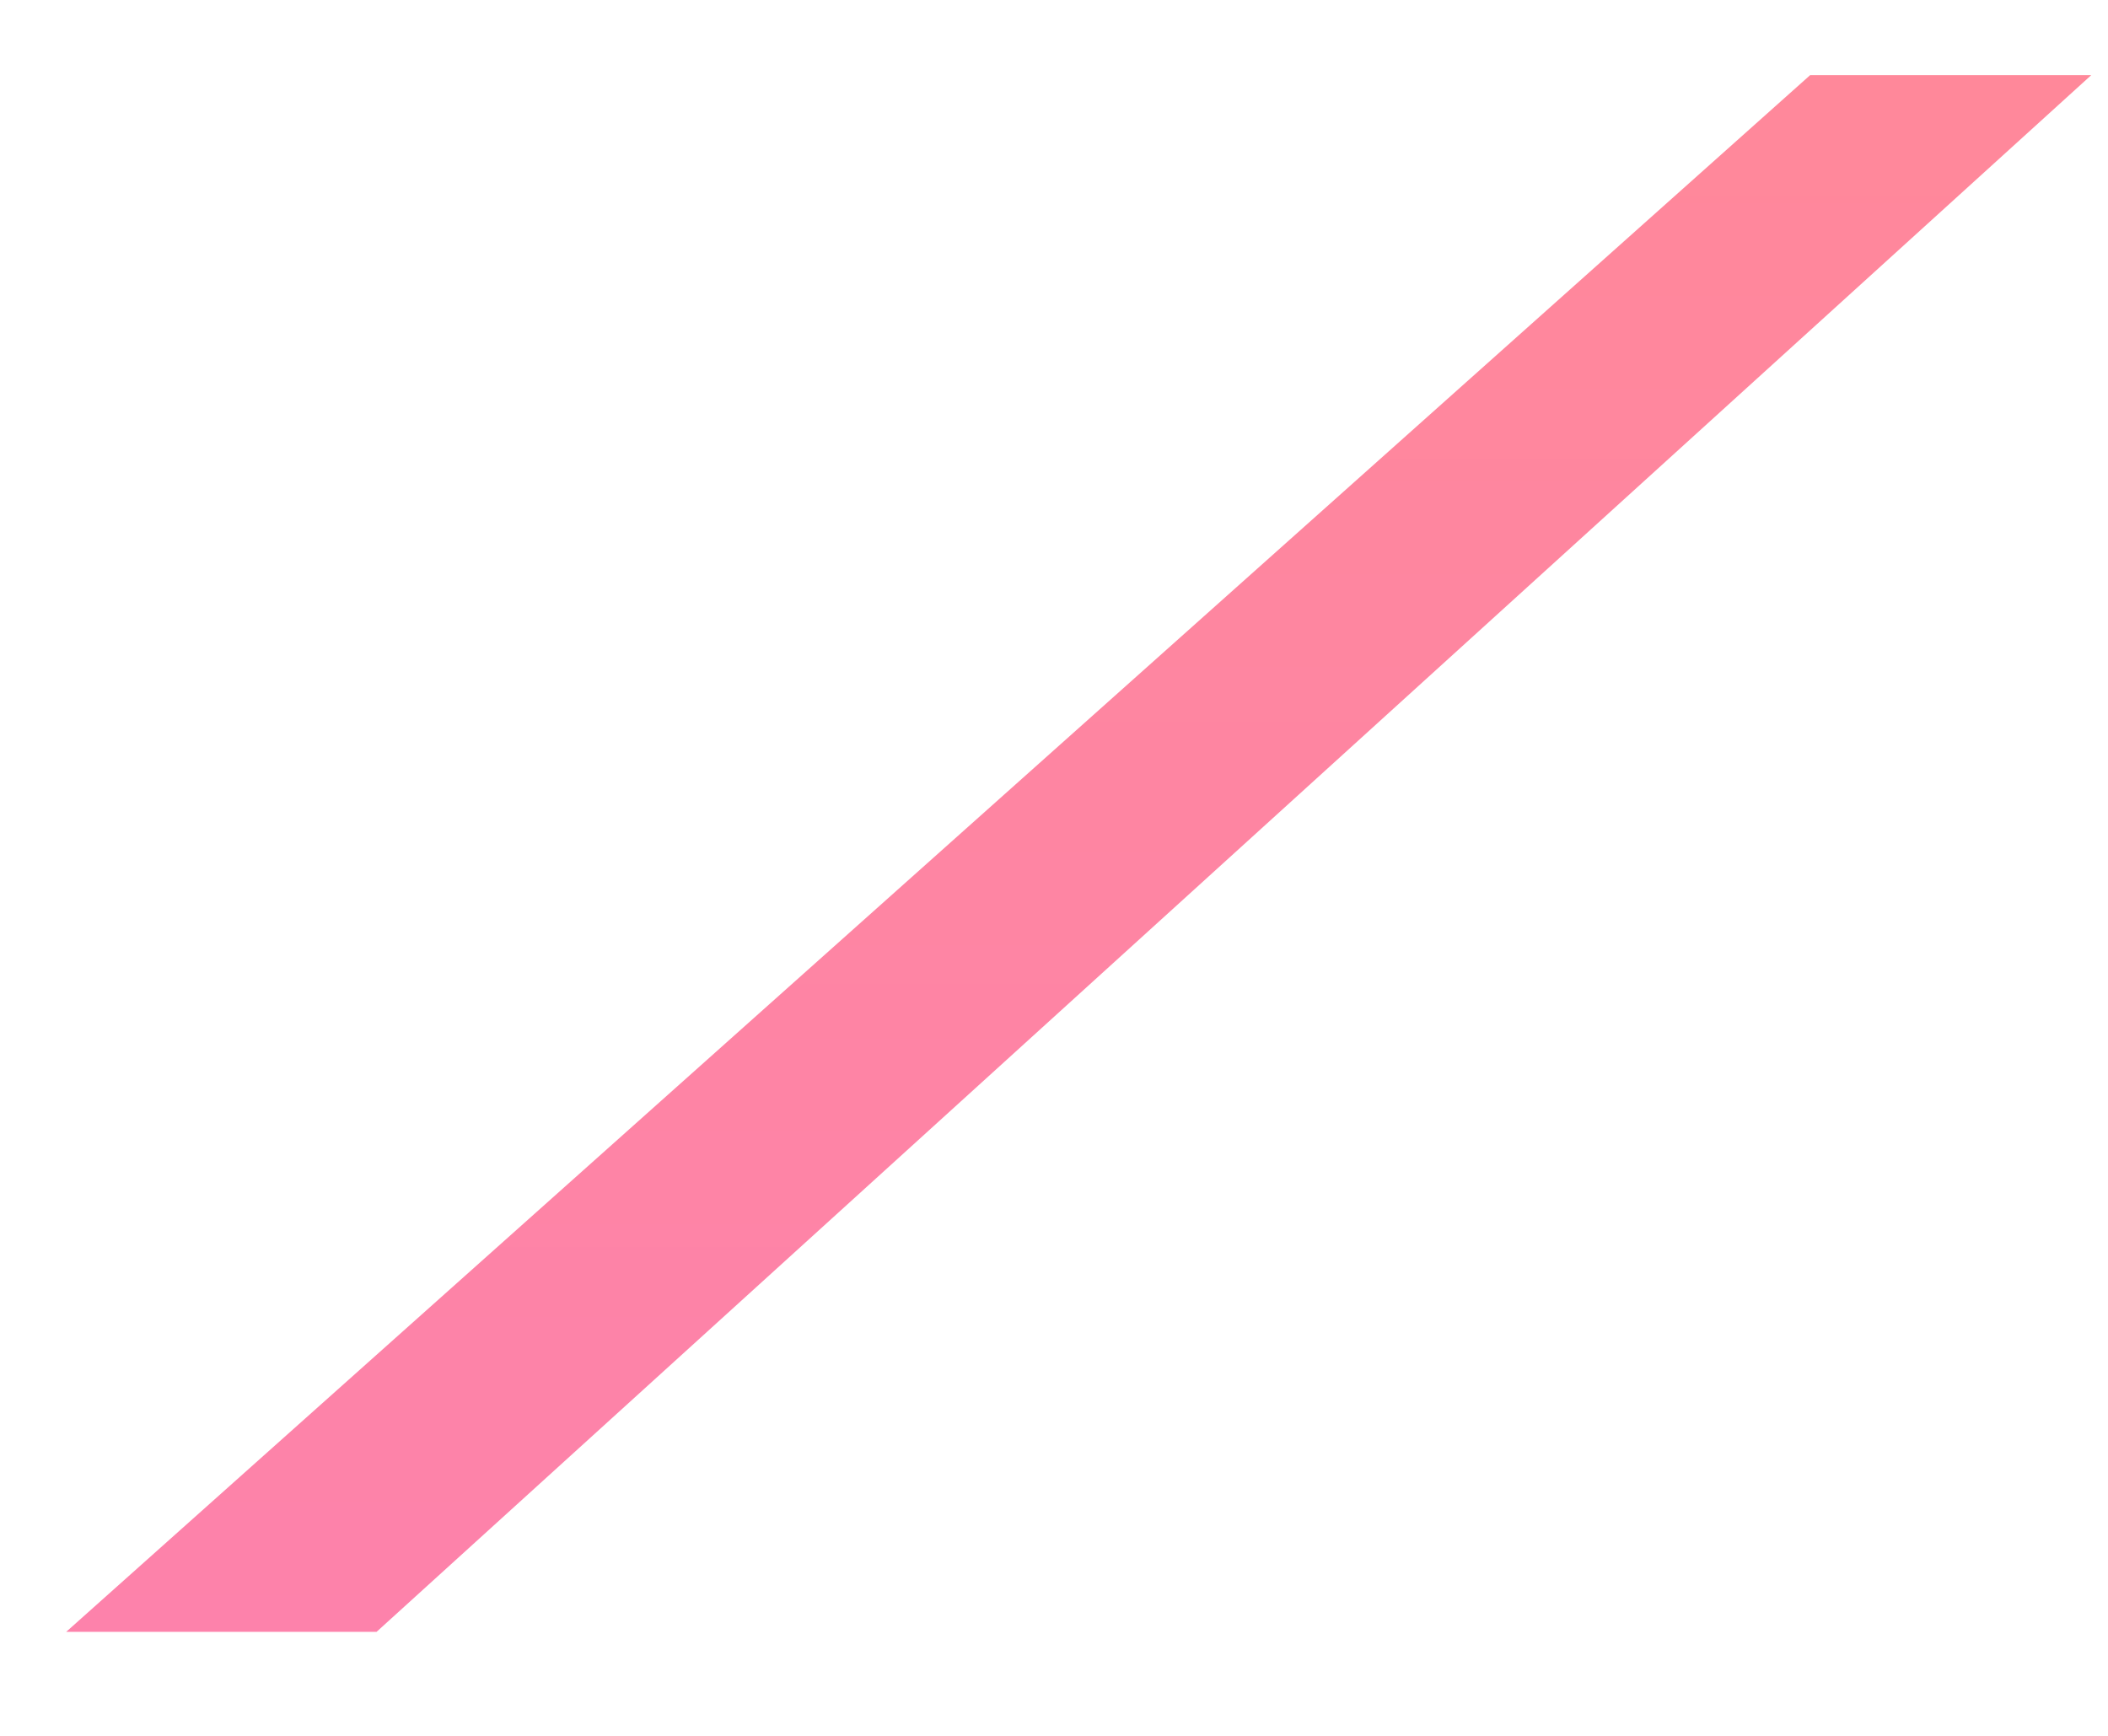
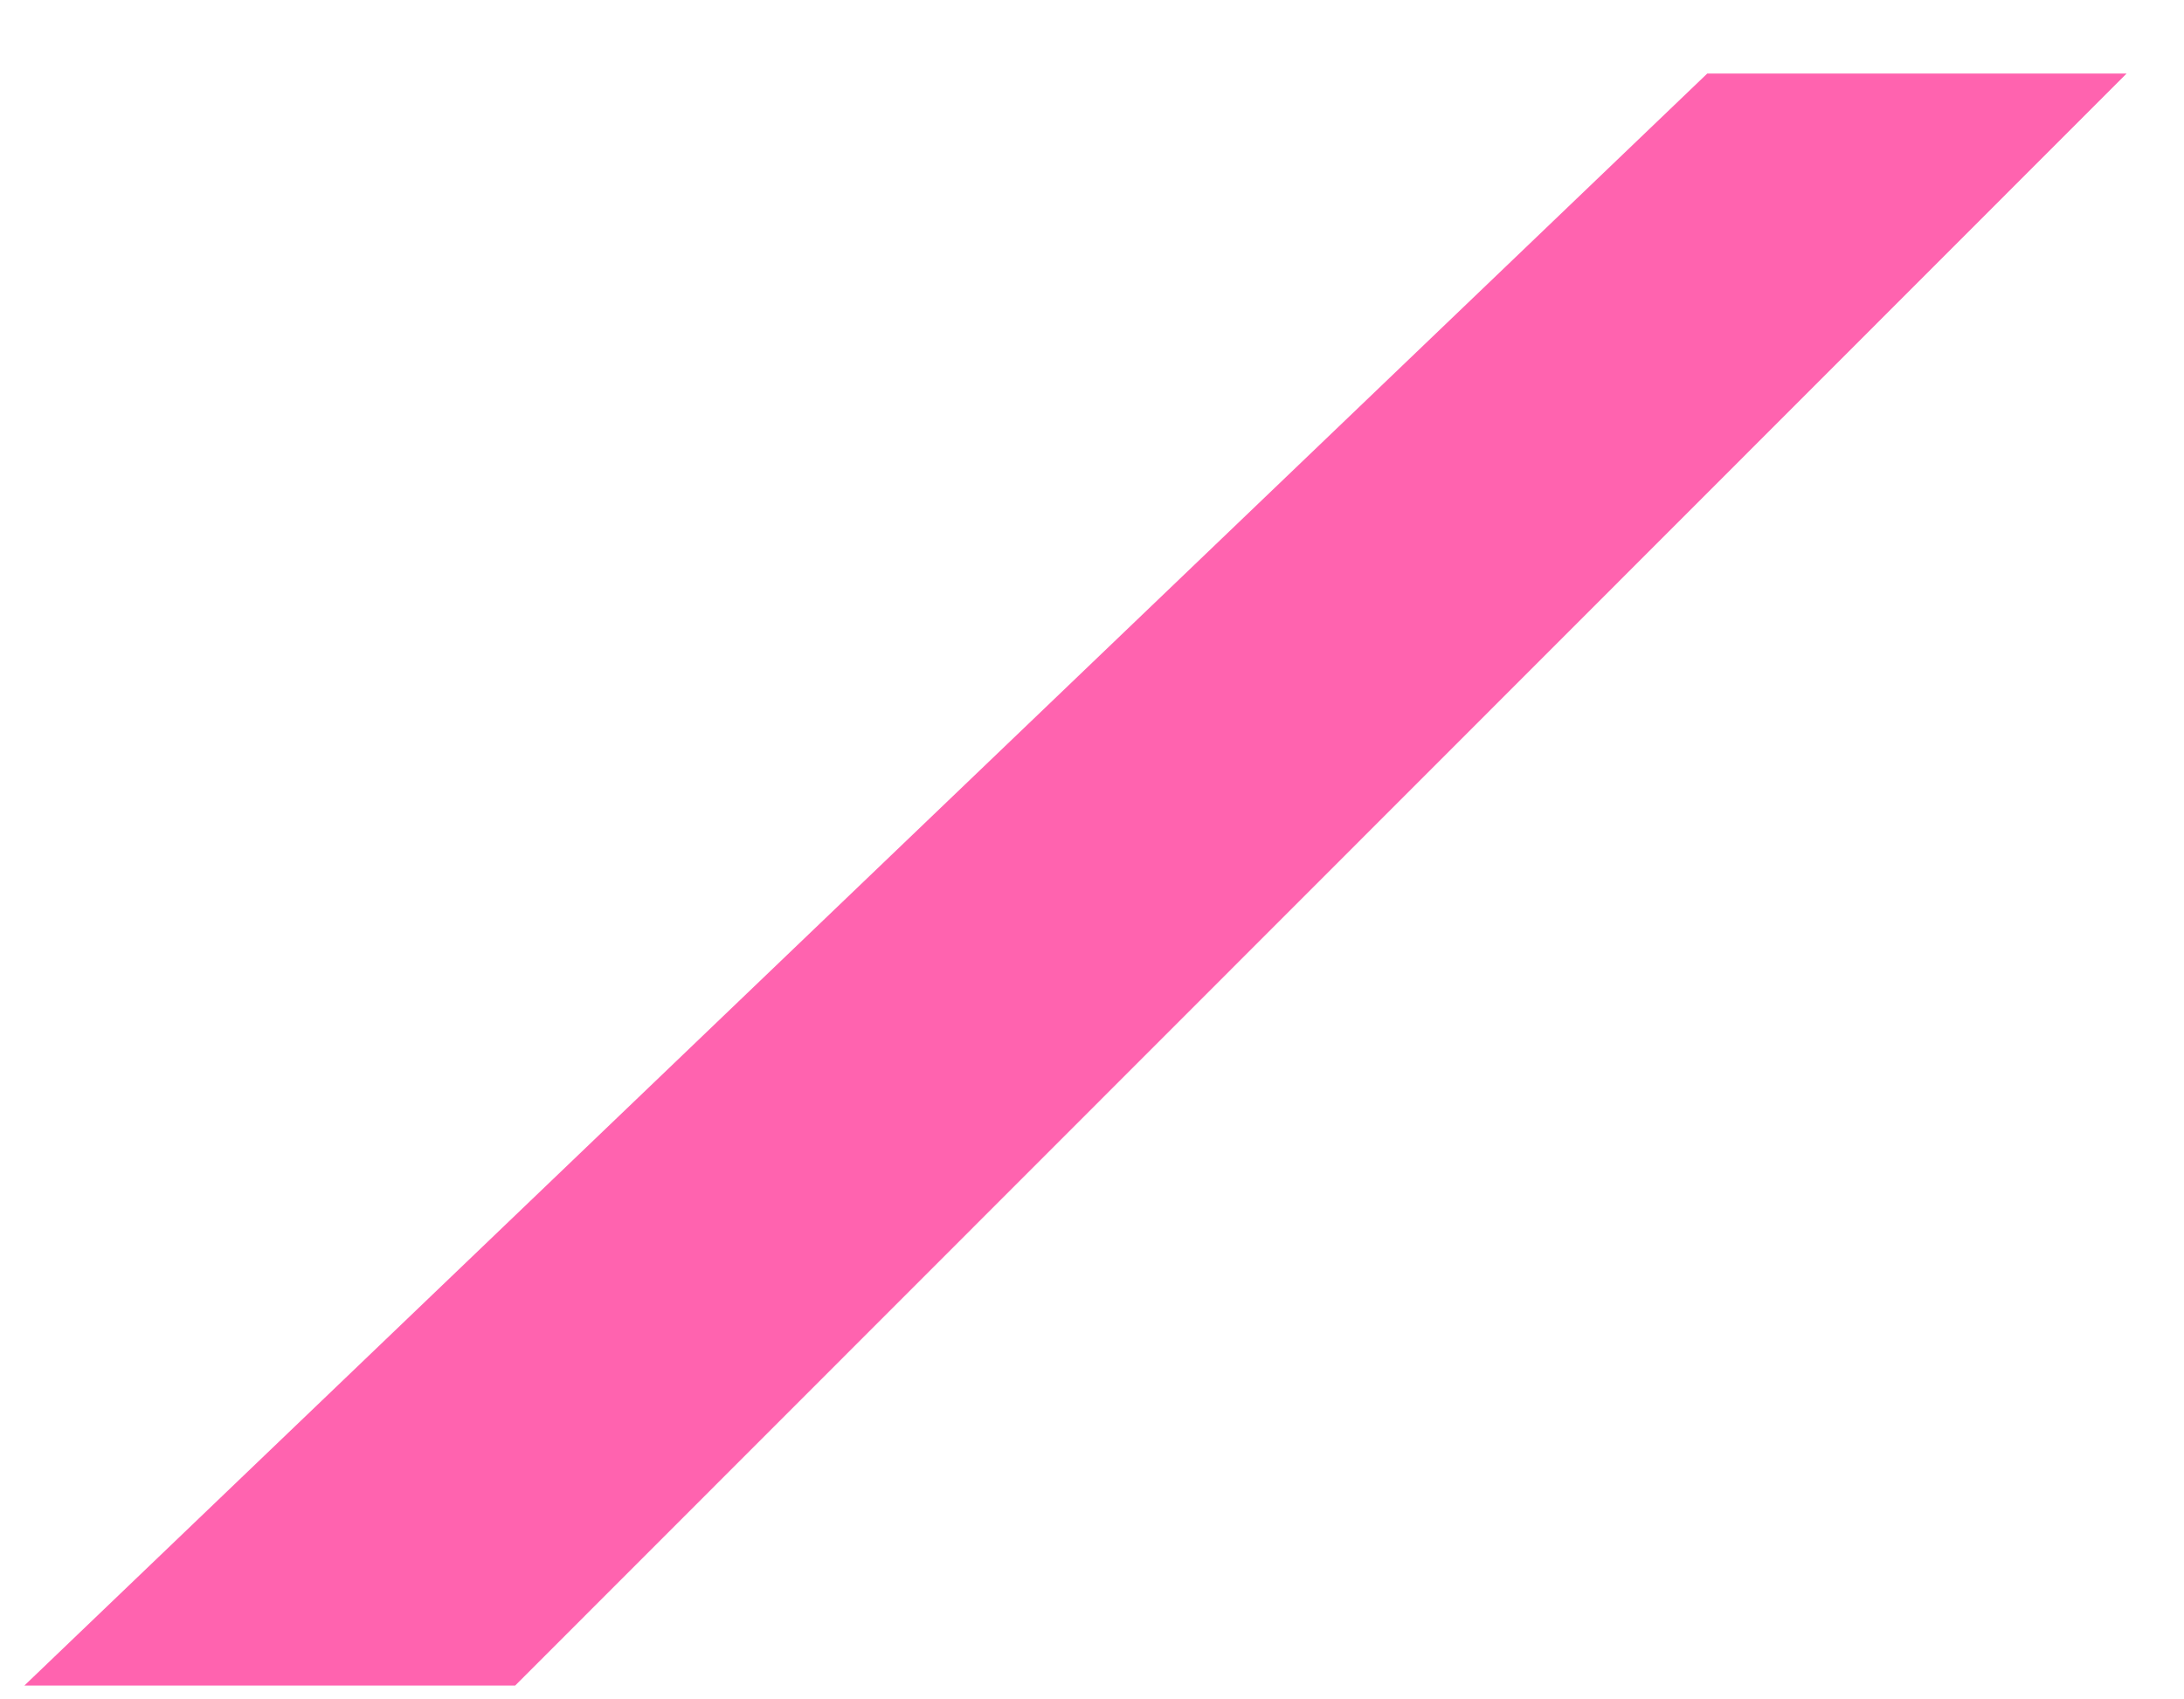
- <svg xmlns="http://www.w3.org/2000/svg" width="17px" height="14px" viewBox="0 0 17 14" version="1.1">
-   <defs>
-     <linearGradient x1="50%" y1="0%" x2="50%" y2="100%" id="linearGradient-1">
-       <stop stop-color="#FF889A" offset="0%" />
-       <stop stop-color="#FD82AB" offset="99.921%" />
-     </linearGradient>
-   </defs>
+ <svg xmlns="http://www.w3.org/2000/svg" width="18px" height="14px" viewBox="0 0 18 14" version="1.1">
  <g id="Page-1" stroke="none" stroke-width="1" fill="none" fill-rule="evenodd">
-     <path d="M0.534,13.161 C9.91,4.791 14.598,0.606 14.598,0.606 C14.598,0.606 15.354,0.606 16.865,0.606 L3.037,13.161 L0.534,13.161 Z" id="Path-2" fill="url(#linearGradient-1)" />
+     <path d="M0.201,13.893 C9.447,5.035 14.071,0.606 14.071,0.606 C14.071,0.606 15.223,0.606 17.527,0.606 L4.246,13.893 L0.201,13.893 Z" id="Path-2" fill="#FF63AF" />
  </g>
</svg>
